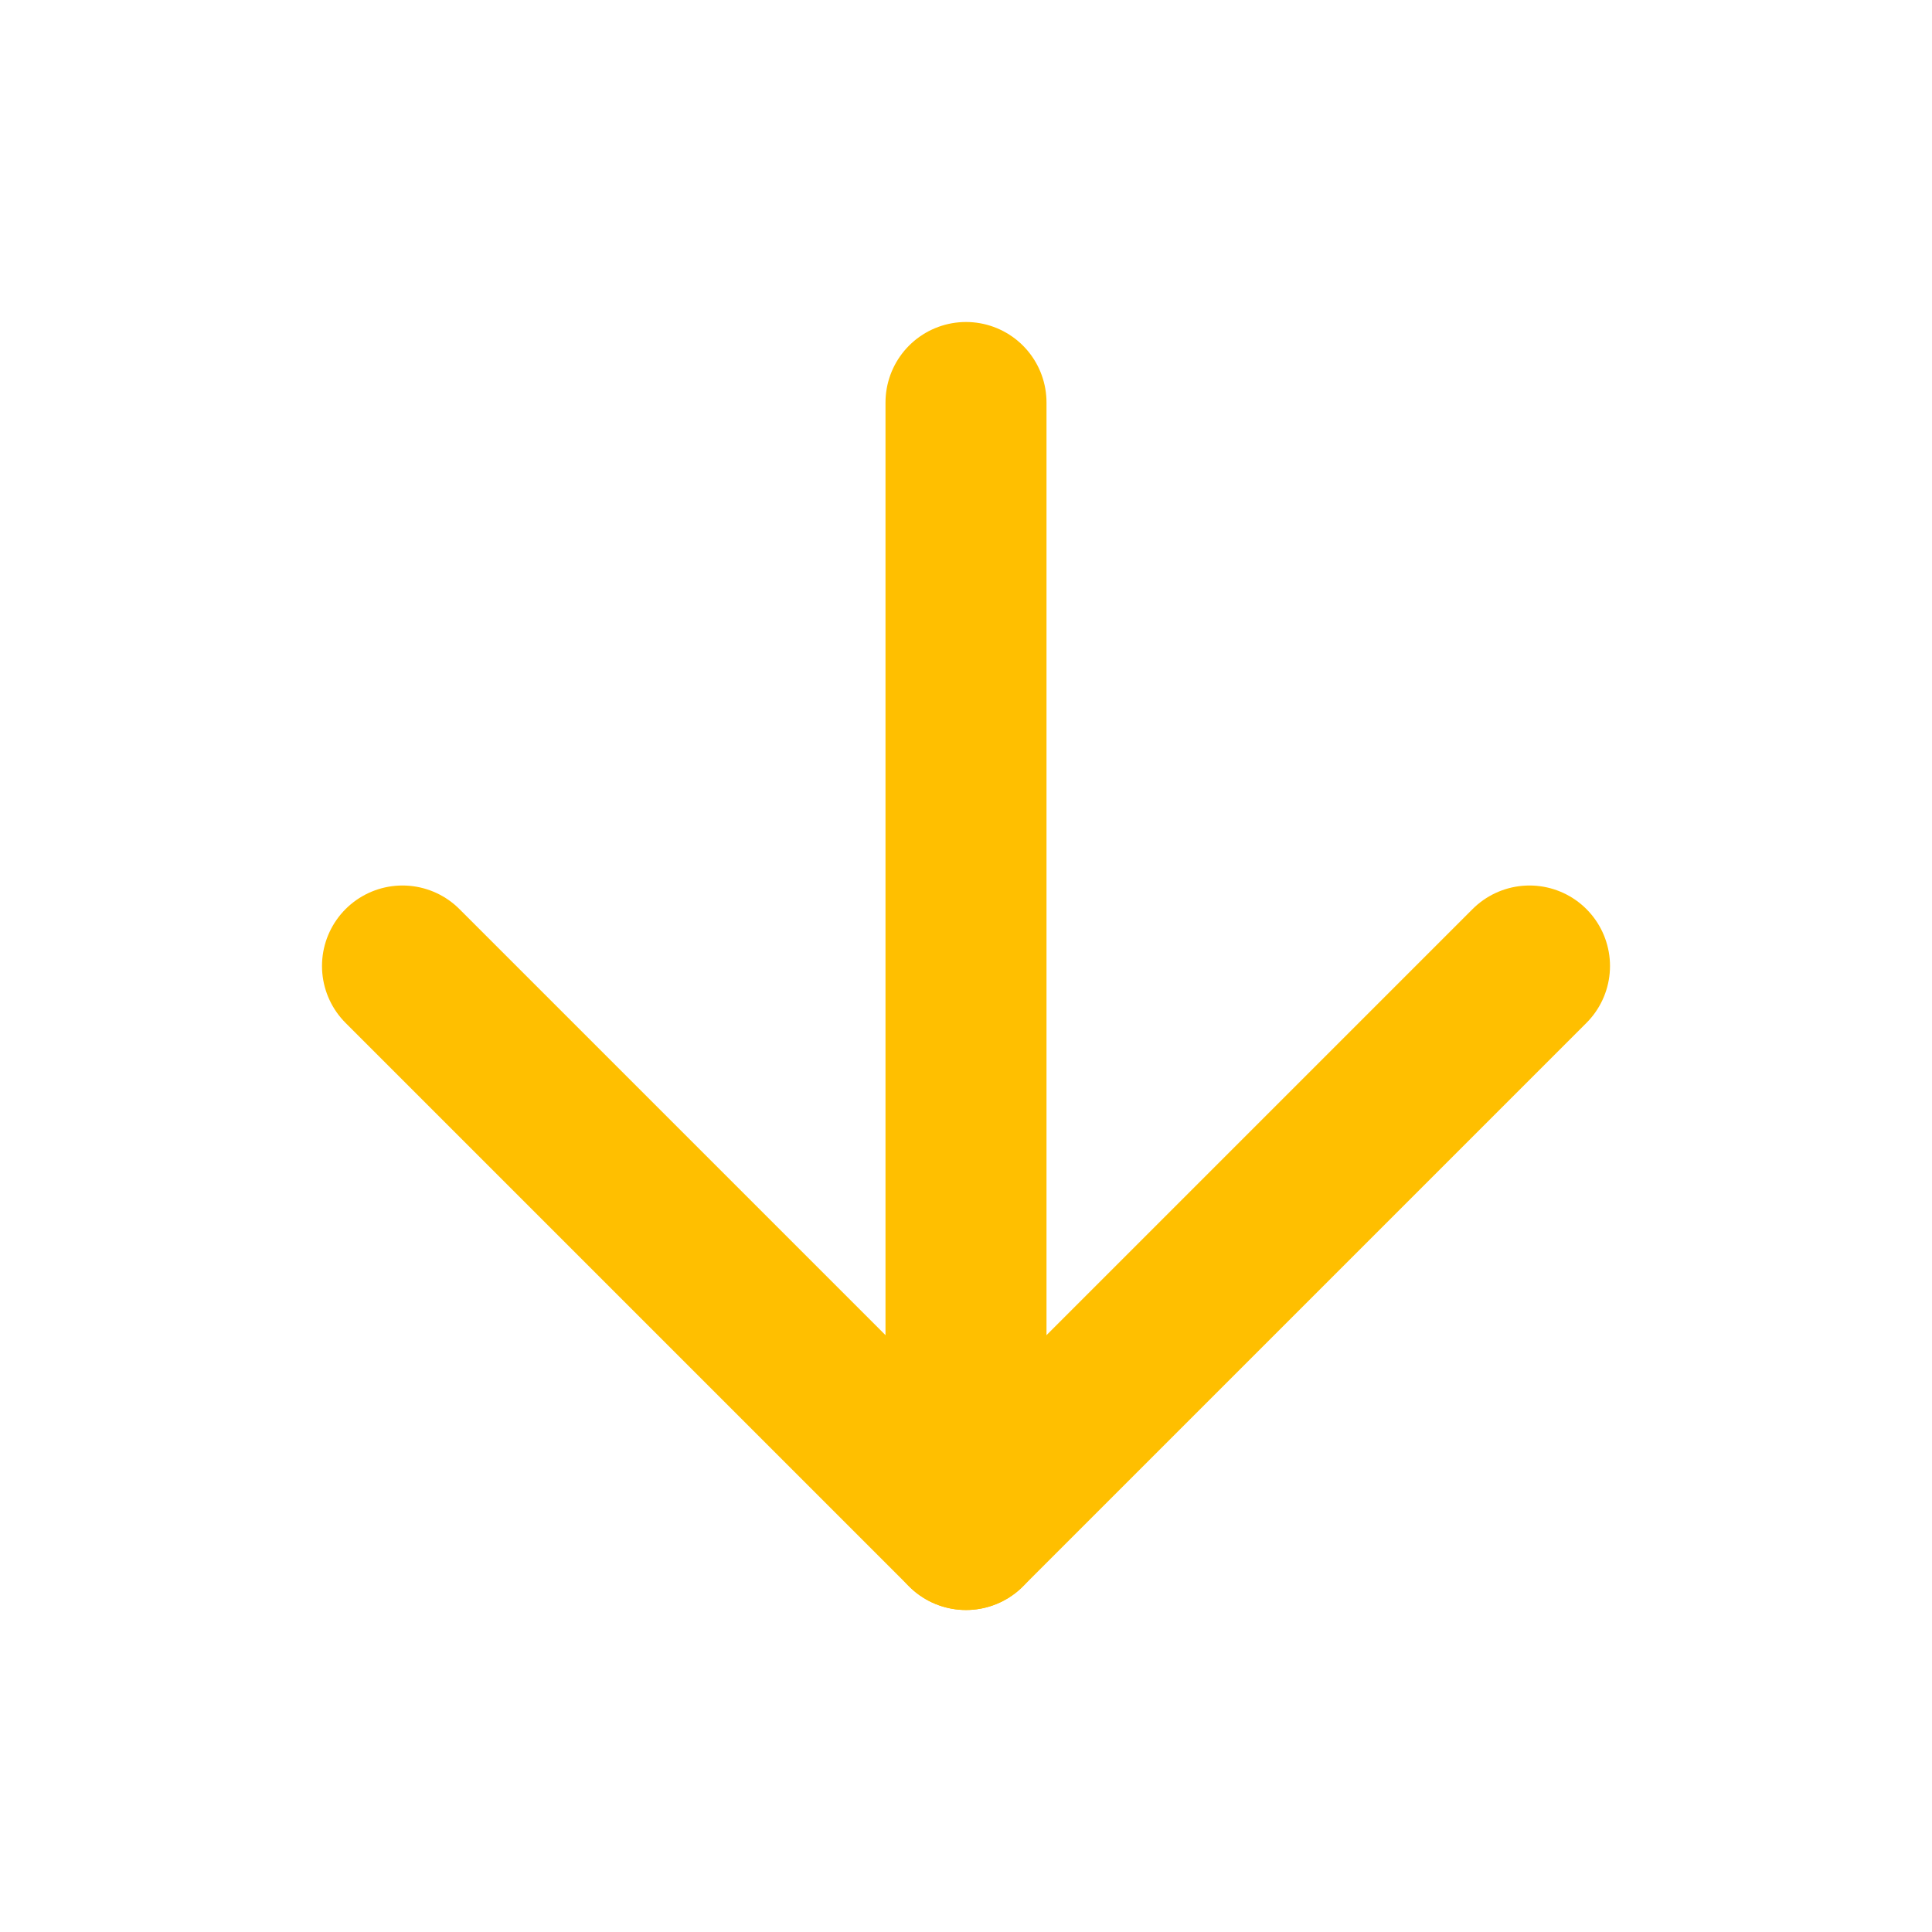
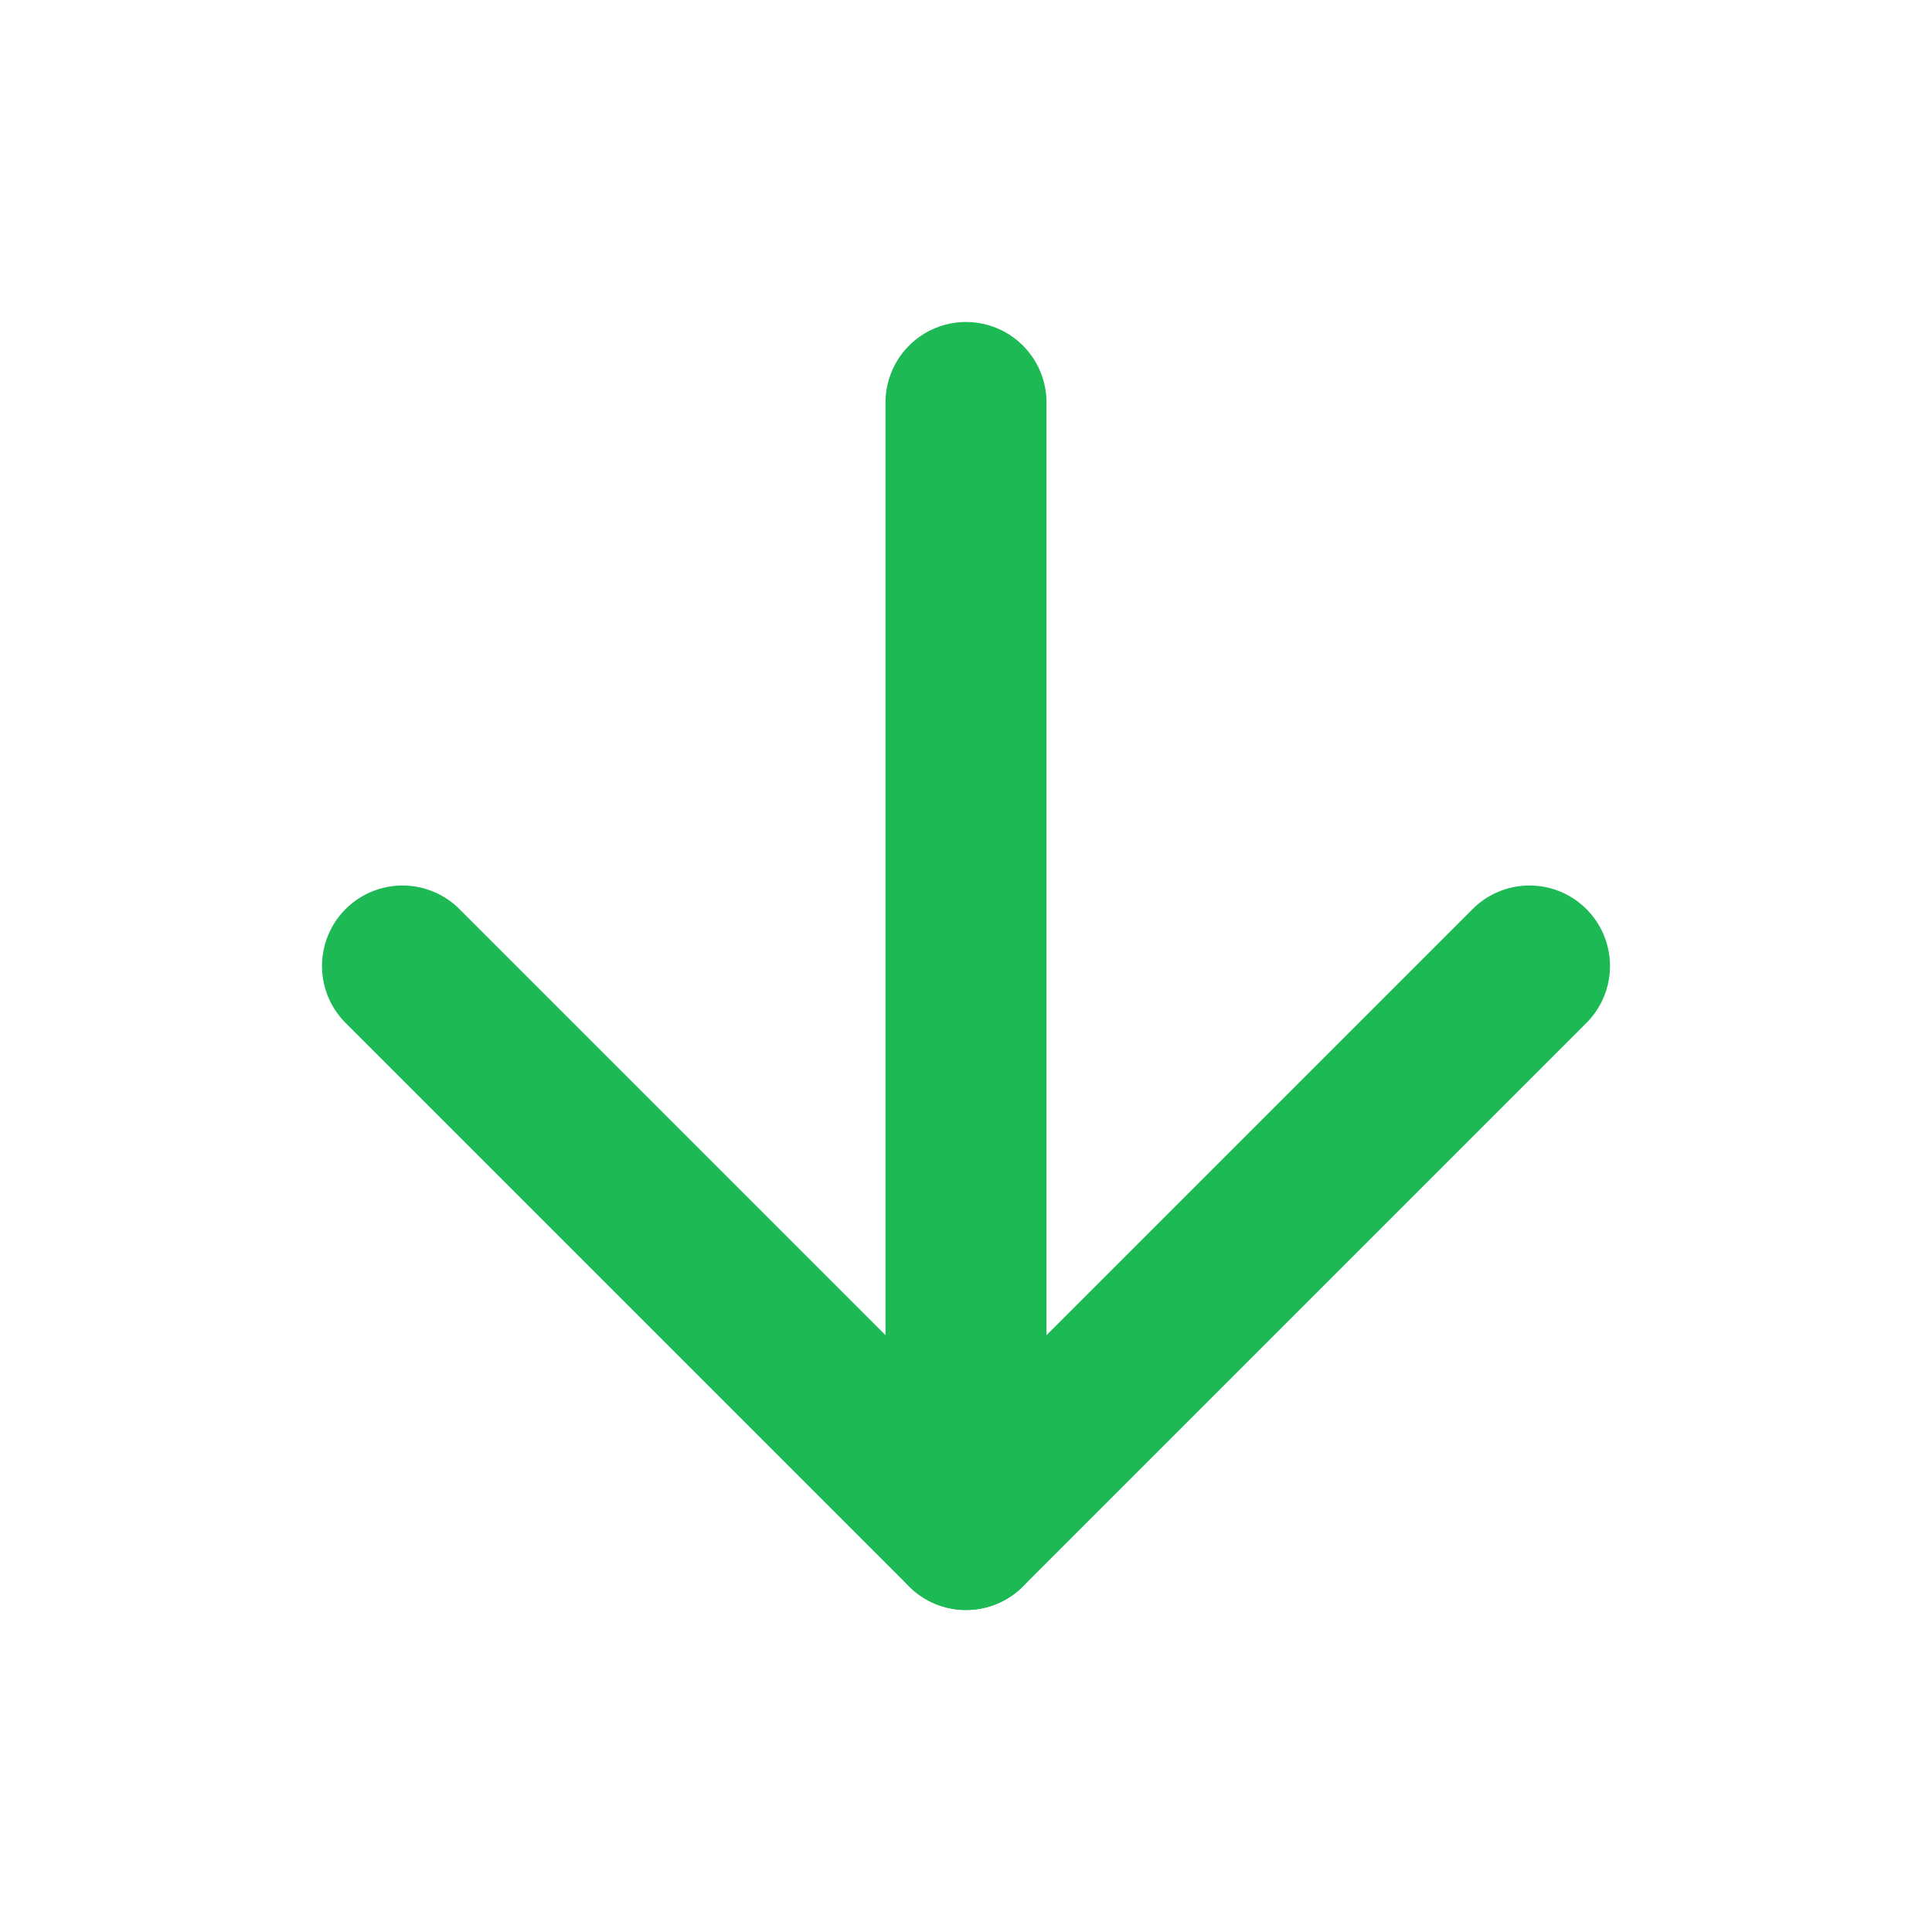
- <svg xmlns="http://www.w3.org/2000/svg" width="24" height="24" viewBox="0 0 24 24" fill="none" stroke="#ffbf00" stroke-width="2" stroke-linecap="round" stroke-linejoin="round" class="feather feather-arrow-down">
-   <line x1="12" y1="5" x2="12" y2="19" />
-   <polyline points="19 12 12 19 5 12" />
+ <svg xmlns="http://www.w3.org/2000/svg" width="36" height="36" viewBox="0 0 36 36" fill="none">
+   <path d="M18 7.5V28.5" stroke="#1DB954" stroke-width="3" stroke-linecap="round" stroke-linejoin="round" />
+   <path d="M28.5 18L18 28.5L7.5 18" stroke="#1DB954" stroke-width="3" stroke-linecap="round" stroke-linejoin="round" />
</svg>
